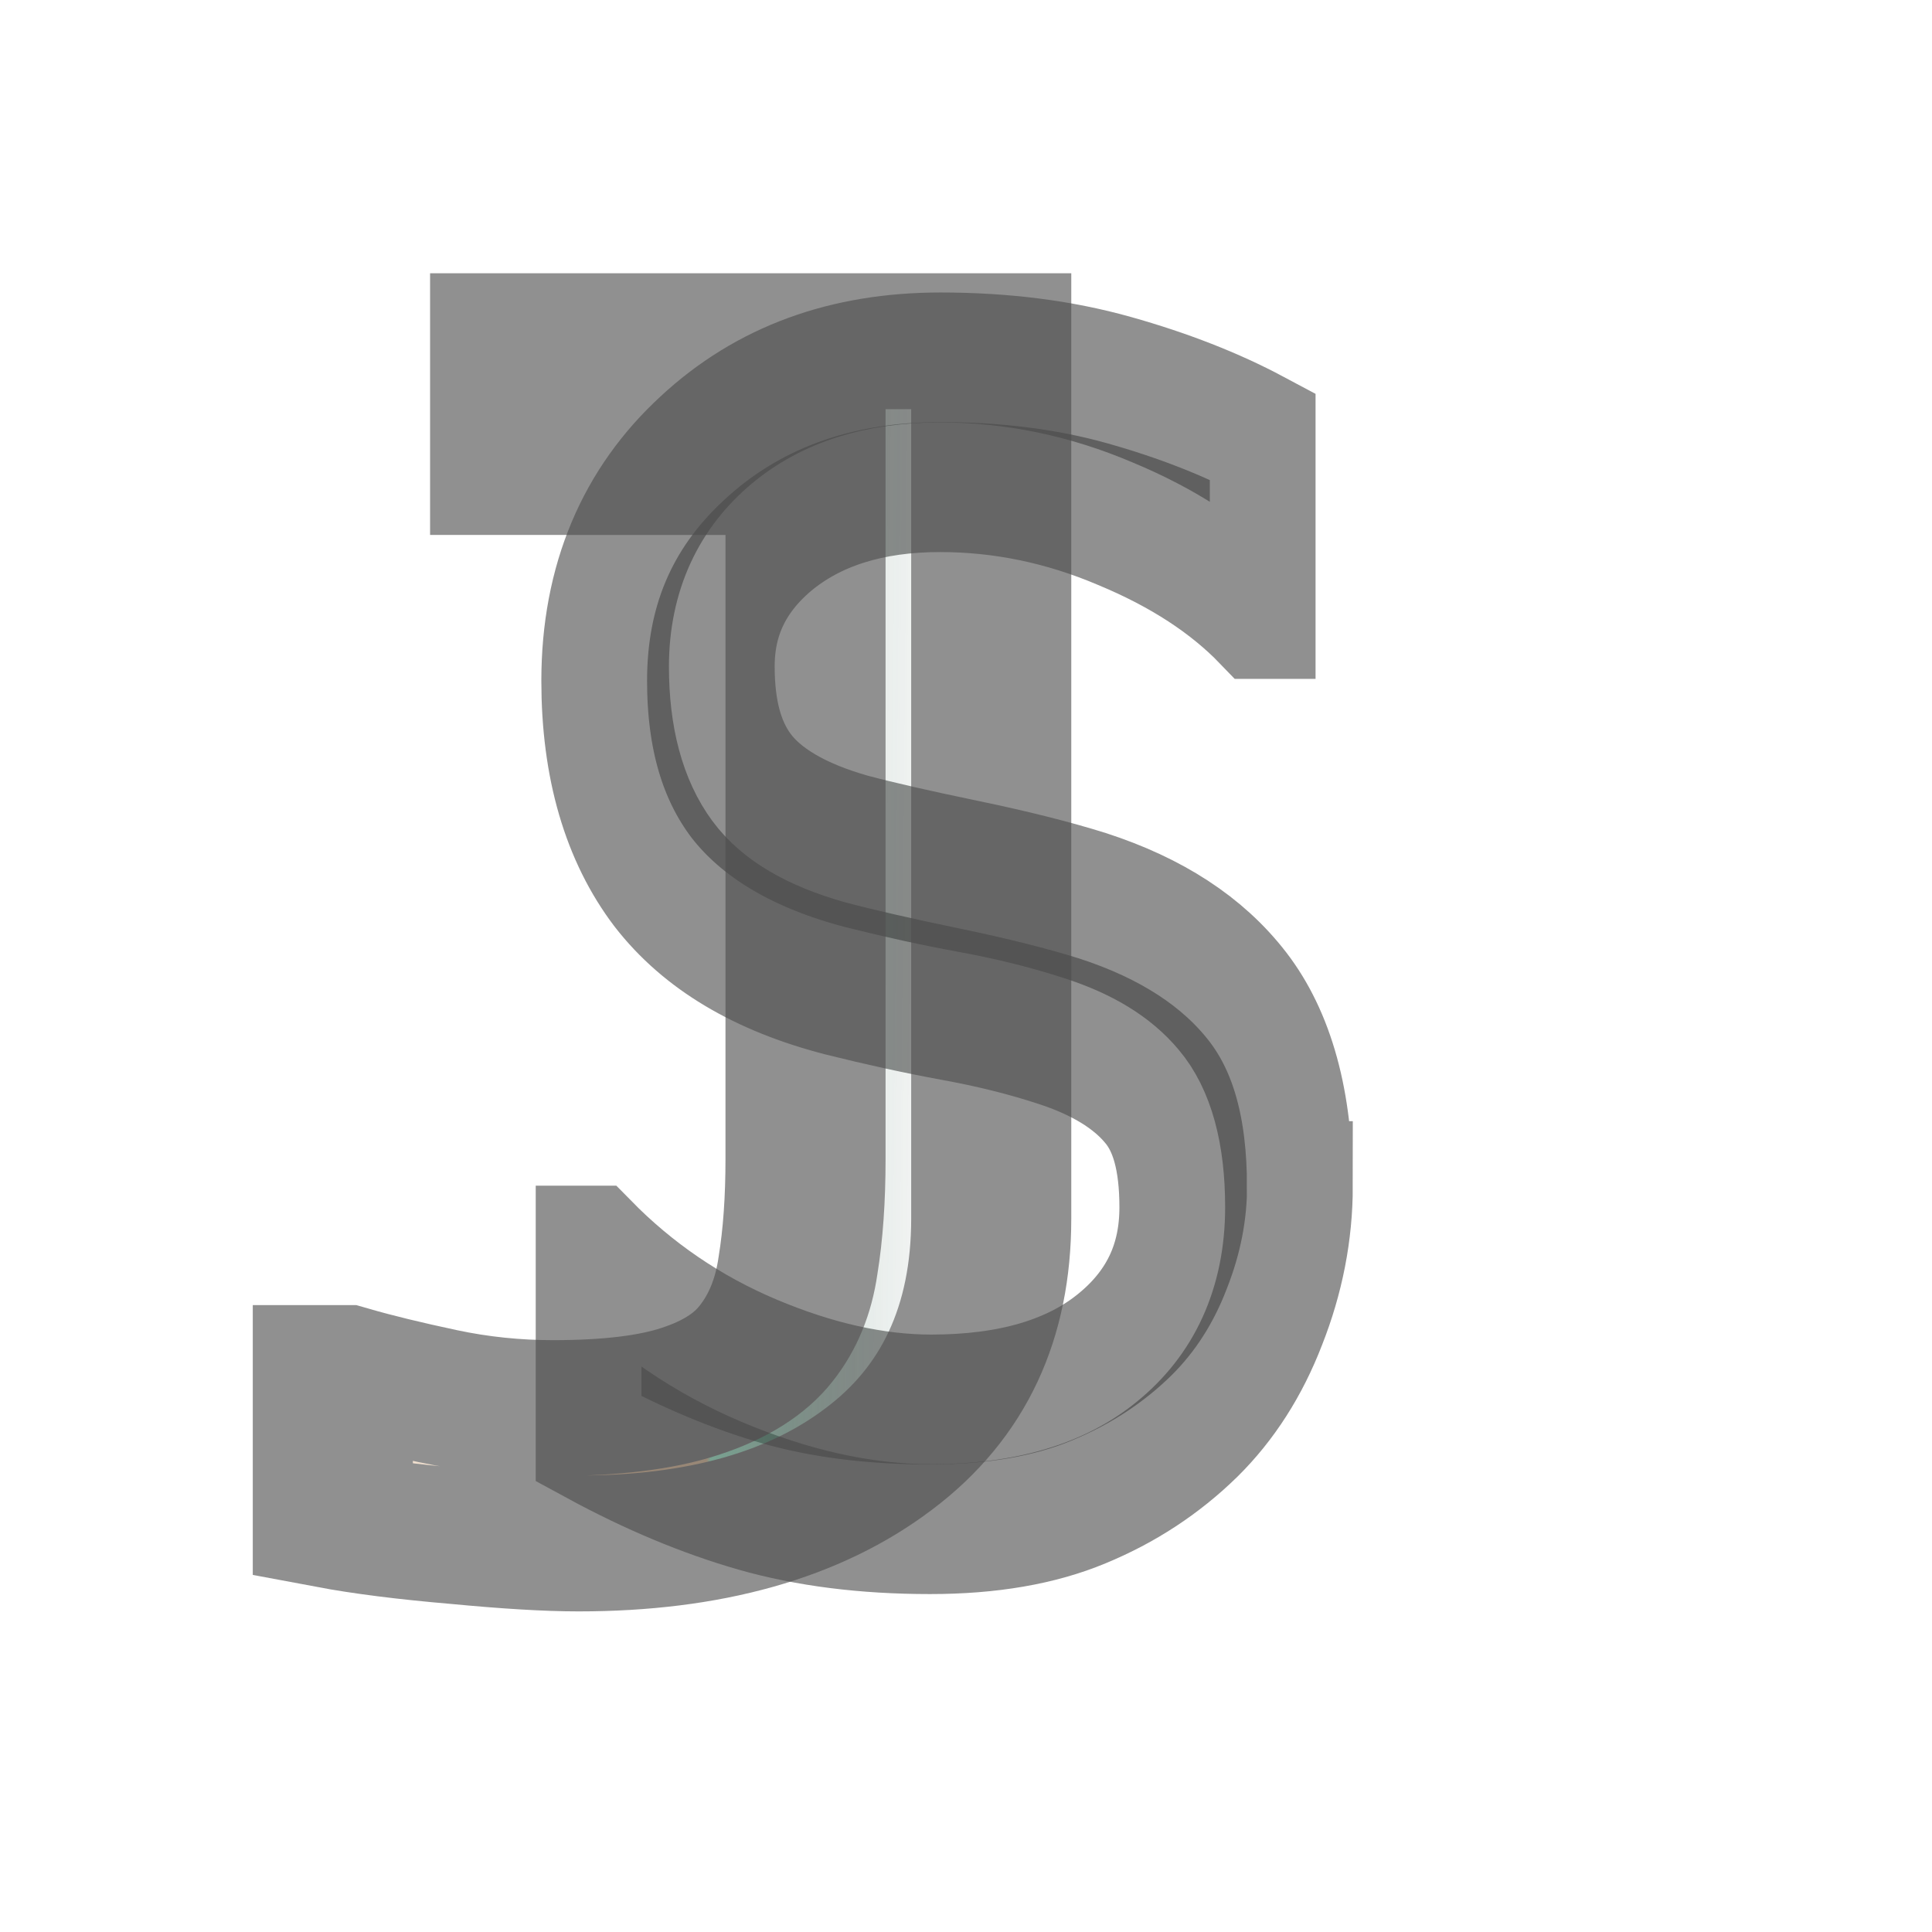
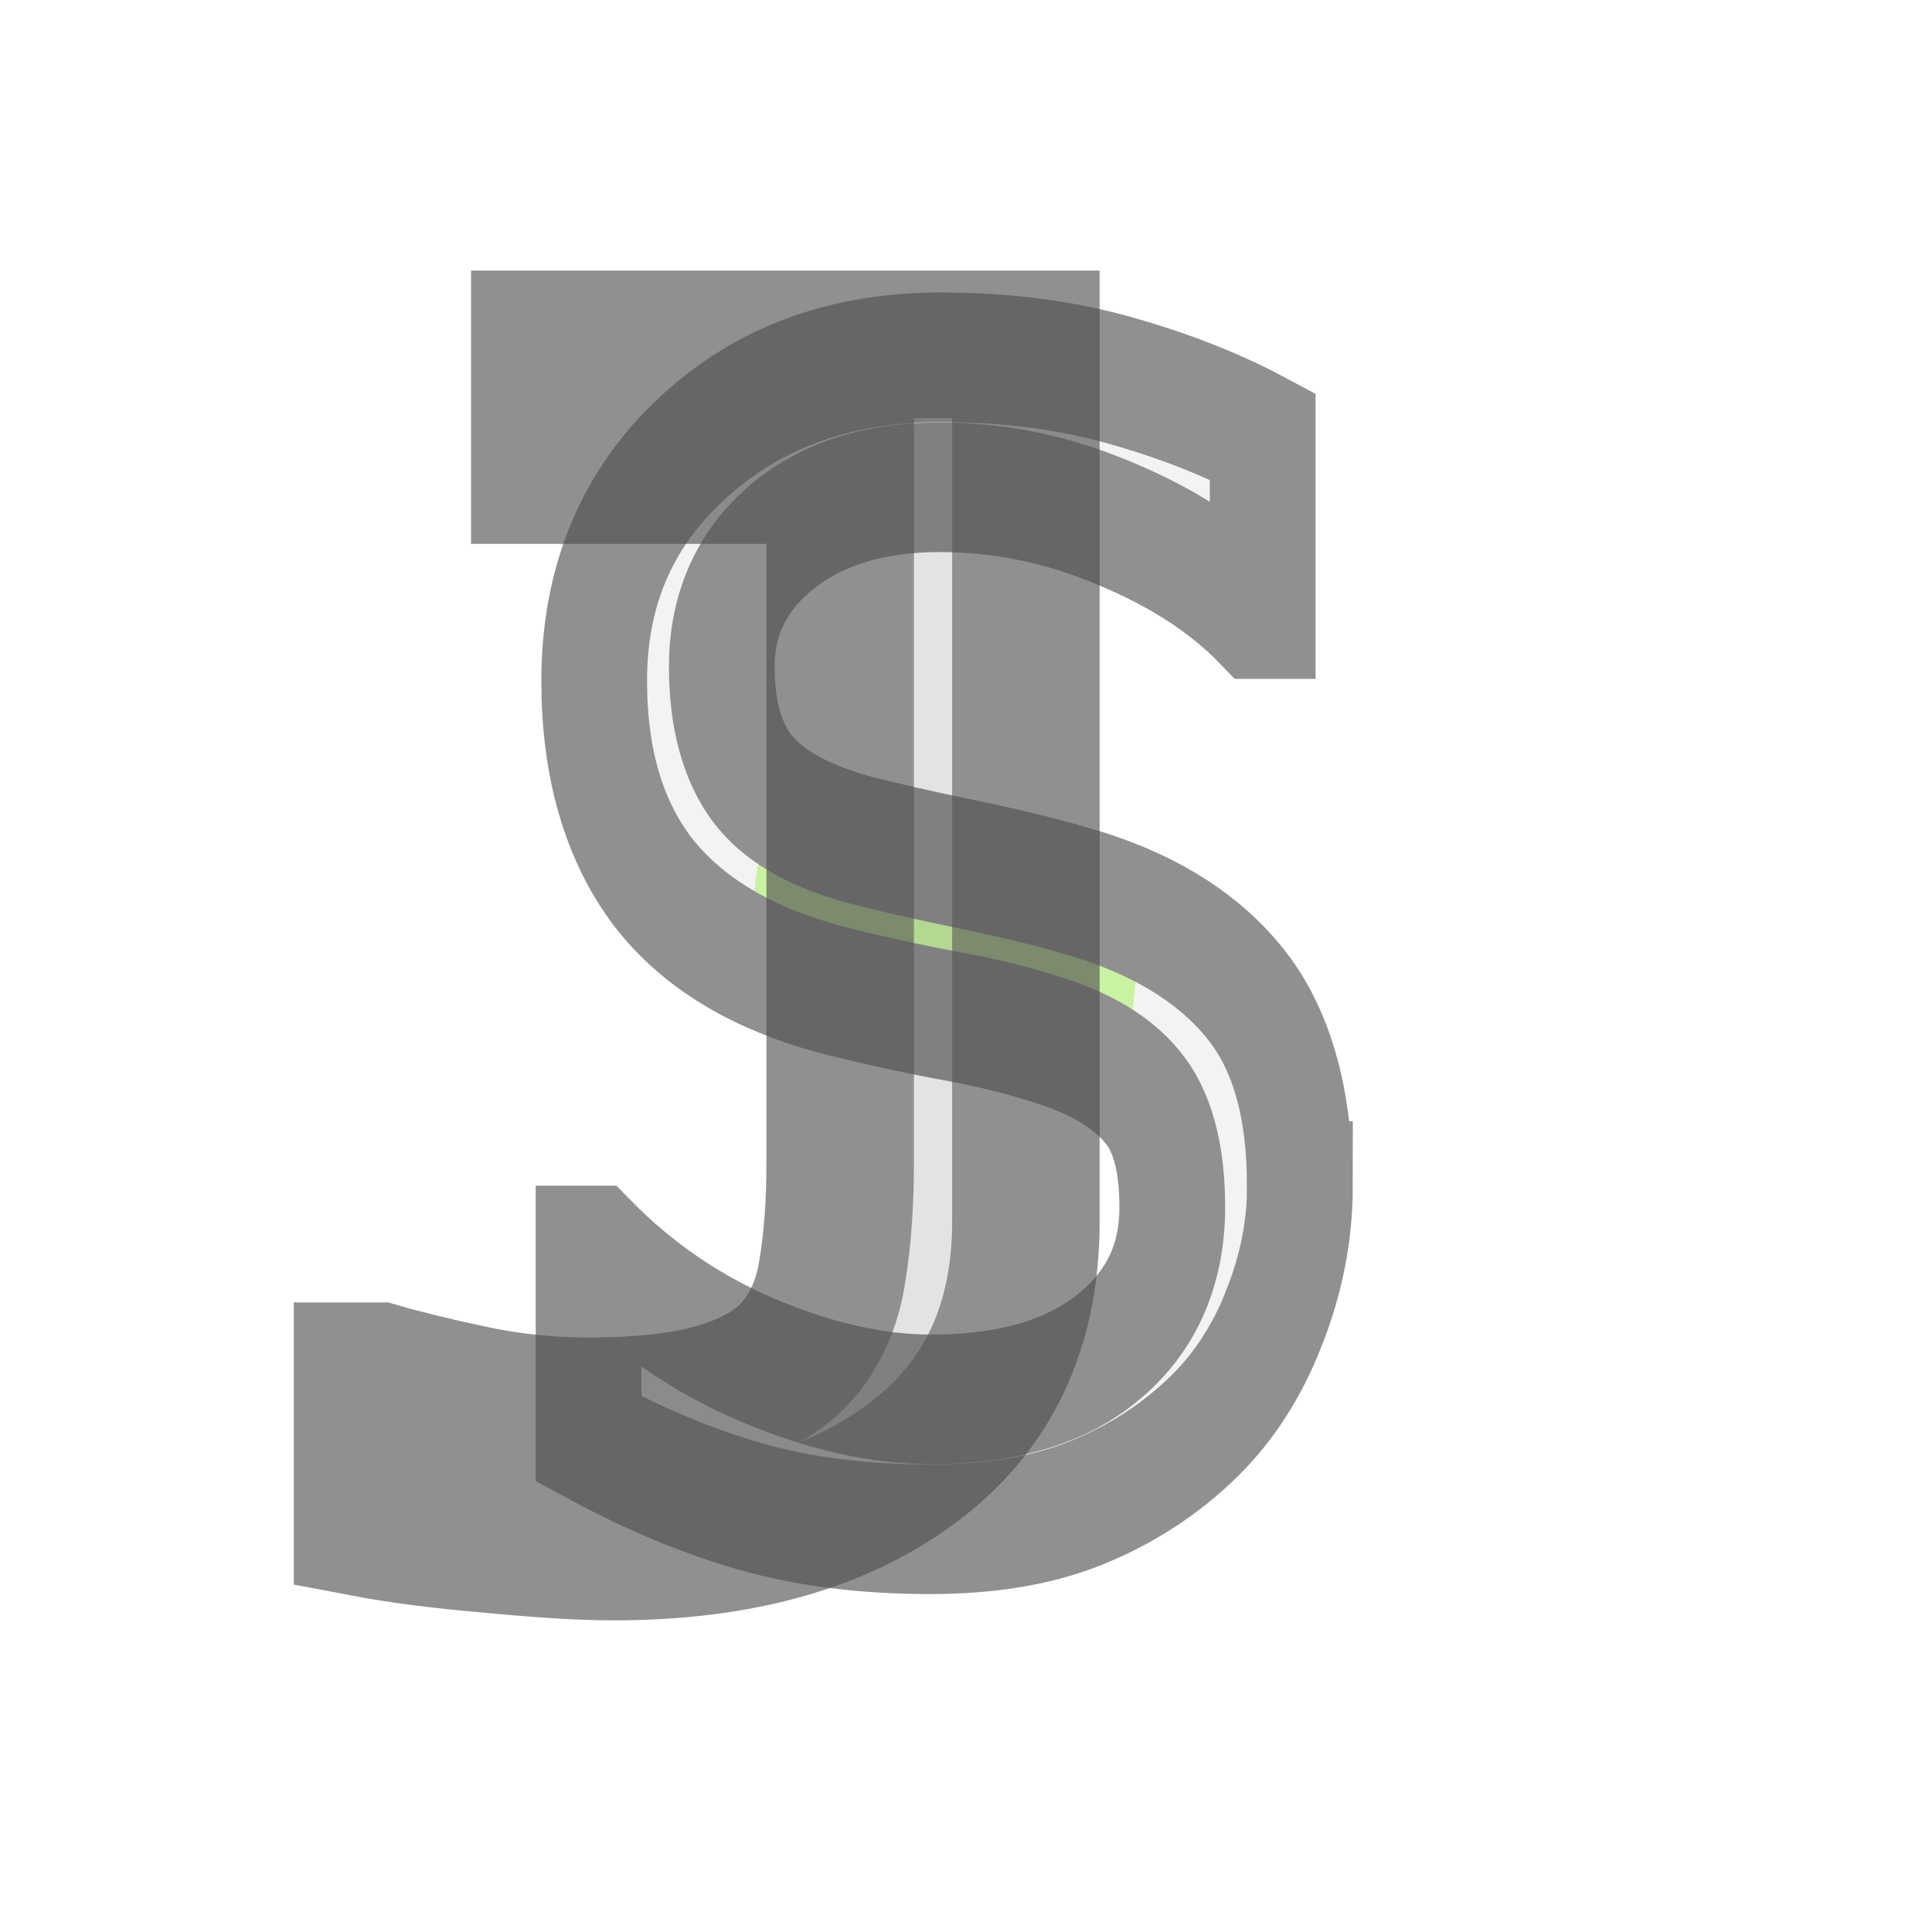
<svg xmlns="http://www.w3.org/2000/svg" xmlns:xlink="http://www.w3.org/1999/xlink" width="32" height="32" viewBox="0 0 32 32" version="1.1" id="svg1">
  <defs id="defs1">
-     <linearGradient id="linearGradient4">
-       <stop style="stop-color:#b86616;stop-opacity:0.334;" offset="0.498" id="stop4" />
-       <stop style="stop-color:#39d393;stop-opacity:0.431;" offset="0.506" id="stop6" />
-       <stop style="stop-color:#000000;stop-opacity:0;" offset="1" id="stop5" />
+     <linearGradient id="linearGradient1">
+       <stop style="stop-color:#a8eb6b;stop-opacity:1;" offset="0.472" id="stop1" />
+       <stop style="stop-color:#2d4831;stop-opacity:0.101;" offset="0.472" id="stop2" />
    </linearGradient>
    <rect x="3.127" y="3.075" width="5.472" height="21.785" id="rect3" />
    <rect x="5.941" y="5.993" width="20.691" height="21.993" id="rect1" />
-     <linearGradient xlink:href="#linearGradient4" id="linearGradient5" x1="6.836" y1="25.764" x2="14.764" y2="25.821" gradientUnits="userSpaceOnUse" />
+     <radialGradient xlink:href="#linearGradient1" id="radialGradient2" cx="17.317" cy="14.112" fx="17.317" fy="14.112" r="7.492" gradientTransform="matrix(1,0,0,1.299545,0,-4.227136)" gradientUnits="userSpaceOnUse" />
  </defs>
  <g id="layer1">
-     <text xml:space="preserve" id="text1" style="text-align:start;writing-mode:lr-tb;direction:ltr;white-space:pre;shape-inside:url(#rect1);display:inline;opacity:0.625;fill:#000000;stroke:#4d4d4d" />
-     <path d="m 23.839,17.742 q 0,0.989 -0.466,1.954 -0.454,0.966 -1.284,1.636 -0.909,0.727 -2.125,1.136 -1.204,0.409 -2.909,0.409 -1.829,0 -3.295,-0.341 -1.454,-0.341 -2.966,-1.011 v -2.818 h 0.159 q 1.284,1.068 2.966,1.648 1.682,0.579 3.159,0.579 2.091,0 3.25,-0.784 1.17,-0.784 1.17,-2.091 0,-1.125 -0.557,-1.659 -0.545,-0.534 -1.67,-0.829 -0.852,-0.227 -1.852,-0.375 -0.989,-0.148 -2.102,-0.375 -2.25,-0.477 -3.341,-1.625 -1.079,-1.159 -1.079,-3.011 0,-2.125 1.795,-3.477 1.795,-1.363 4.556,-1.363 1.784,0 3.272,0.341 1.488,0.341 2.636,0.841 V 9.186 H 22.998 Q 22.032,8.368 20.453,7.834 18.885,7.289 17.237,7.289 q -1.807,0 -2.909,0.75 -1.091,0.75 -1.091,1.932 0,1.057 0.545,1.659 0.545,0.602 1.92,0.92 0.727,0.159 2.068,0.386 1.341,0.227 2.272,0.466 1.886,0.5 2.841,1.511 0.954,1.011 0.954,2.829 z" id="text2" style="font-size:23.27px;opacity:0.625;stroke:#4d4d4d;stroke-width:1.939" transform="scale(0.9031792,1.1072)" aria-label="S" />
-     <text xml:space="preserve" id="text3" style="text-align:start;writing-mode:lr-tb;direction:ltr;white-space:pre;shape-inside:url(#rect3);display:inline;opacity:0.625;fill:#000000;stroke:#4d4d4d" />
-     <path d="m 15.127,21.907 q 0,2.805 -1.718,4.322 -1.703,1.517 -4.58,1.517 -0.687,0 -1.832,-0.129 -1.145,-0.115 -1.918,-0.286 v -2.648 h 0.157 q 0.587,0.2 1.446,0.415 0.859,0.215 1.76,0.215 1.317,0 2.09,-0.301 0.787,-0.301 1.159,-0.859 0.386,-0.573 0.487,-1.403 0.115,-0.83 0.115,-1.918 V 8.395 H 7.785 v -2.261 h 7.342 z" id="text4" style="font-size:29.313px;opacity:0.625;fill:url(#linearGradient5);stroke:#4d4d4d;stroke-width:2.443" transform="scale(1.085339,0.9213714)" aria-label="J" />
+     <path d="m 23.839,17.742 q 0,0.989 -0.466,1.954 -0.454,0.966 -1.284,1.636 -0.909,0.727 -2.125,1.136 -1.204,0.409 -2.909,0.409 -1.829,0 -3.295,-0.341 -1.454,-0.341 -2.966,-1.011 v -2.818 h 0.159 q 1.284,1.068 2.966,1.648 1.682,0.579 3.159,0.579 2.091,0 3.25,-0.784 1.17,-0.784 1.17,-2.091 0,-1.125 -0.557,-1.659 -0.545,-0.534 -1.67,-0.829 -0.852,-0.227 -1.852,-0.375 -0.989,-0.148 -2.102,-0.375 -2.25,-0.477 -3.341,-1.625 -1.079,-1.159 -1.079,-3.011 0,-2.125 1.795,-3.477 1.795,-1.363 4.556,-1.363 1.784,0 3.272,0.341 1.488,0.341 2.636,0.841 V 9.186 H 22.998 Q 22.032,8.368 20.453,7.834 18.885,7.289 17.237,7.289 q -1.807,0 -2.909,0.75 -1.091,0.75 -1.091,1.932 0,1.057 0.545,1.659 0.545,0.602 1.92,0.92 0.727,0.159 2.068,0.386 1.341,0.227 2.272,0.466 1.886,0.5 2.841,1.511 0.954,1.011 0.954,2.829 z" id="text2" style="font-size:23.27px;opacity:0.625;stroke:#4d4d4d;stroke-width:1.939;fill:url(#radialGradient2)" transform="scale(0.9031792,1.1072)" aria-label="S" />
+     <path d="m 16.992,20.236 q 0,2.585 -1.864,3.983 -1.849,1.398 -4.971,1.398 -0.746,0 -1.988,-0.119 -1.243,-0.105 -2.082,-0.264 v -2.44 h 0.171 q 0.637,0.185 1.569,0.382 0.932,0.198 1.911,0.198 1.429,0 2.268,-0.277 0.854,-0.277 1.258,-0.791 0.419,-0.527 0.528,-1.292 0.124,-0.765 0.124,-1.767 V 7.787 H 9.023 v -2.084 h 7.969 z" id="text4" style="font-size:29.313px;opacity:0.625;fill:#000000;stroke:#4d4d4d;stroke-width:2.443;fill-opacity:0.179" aria-label="J" />
  </g>
</svg>
